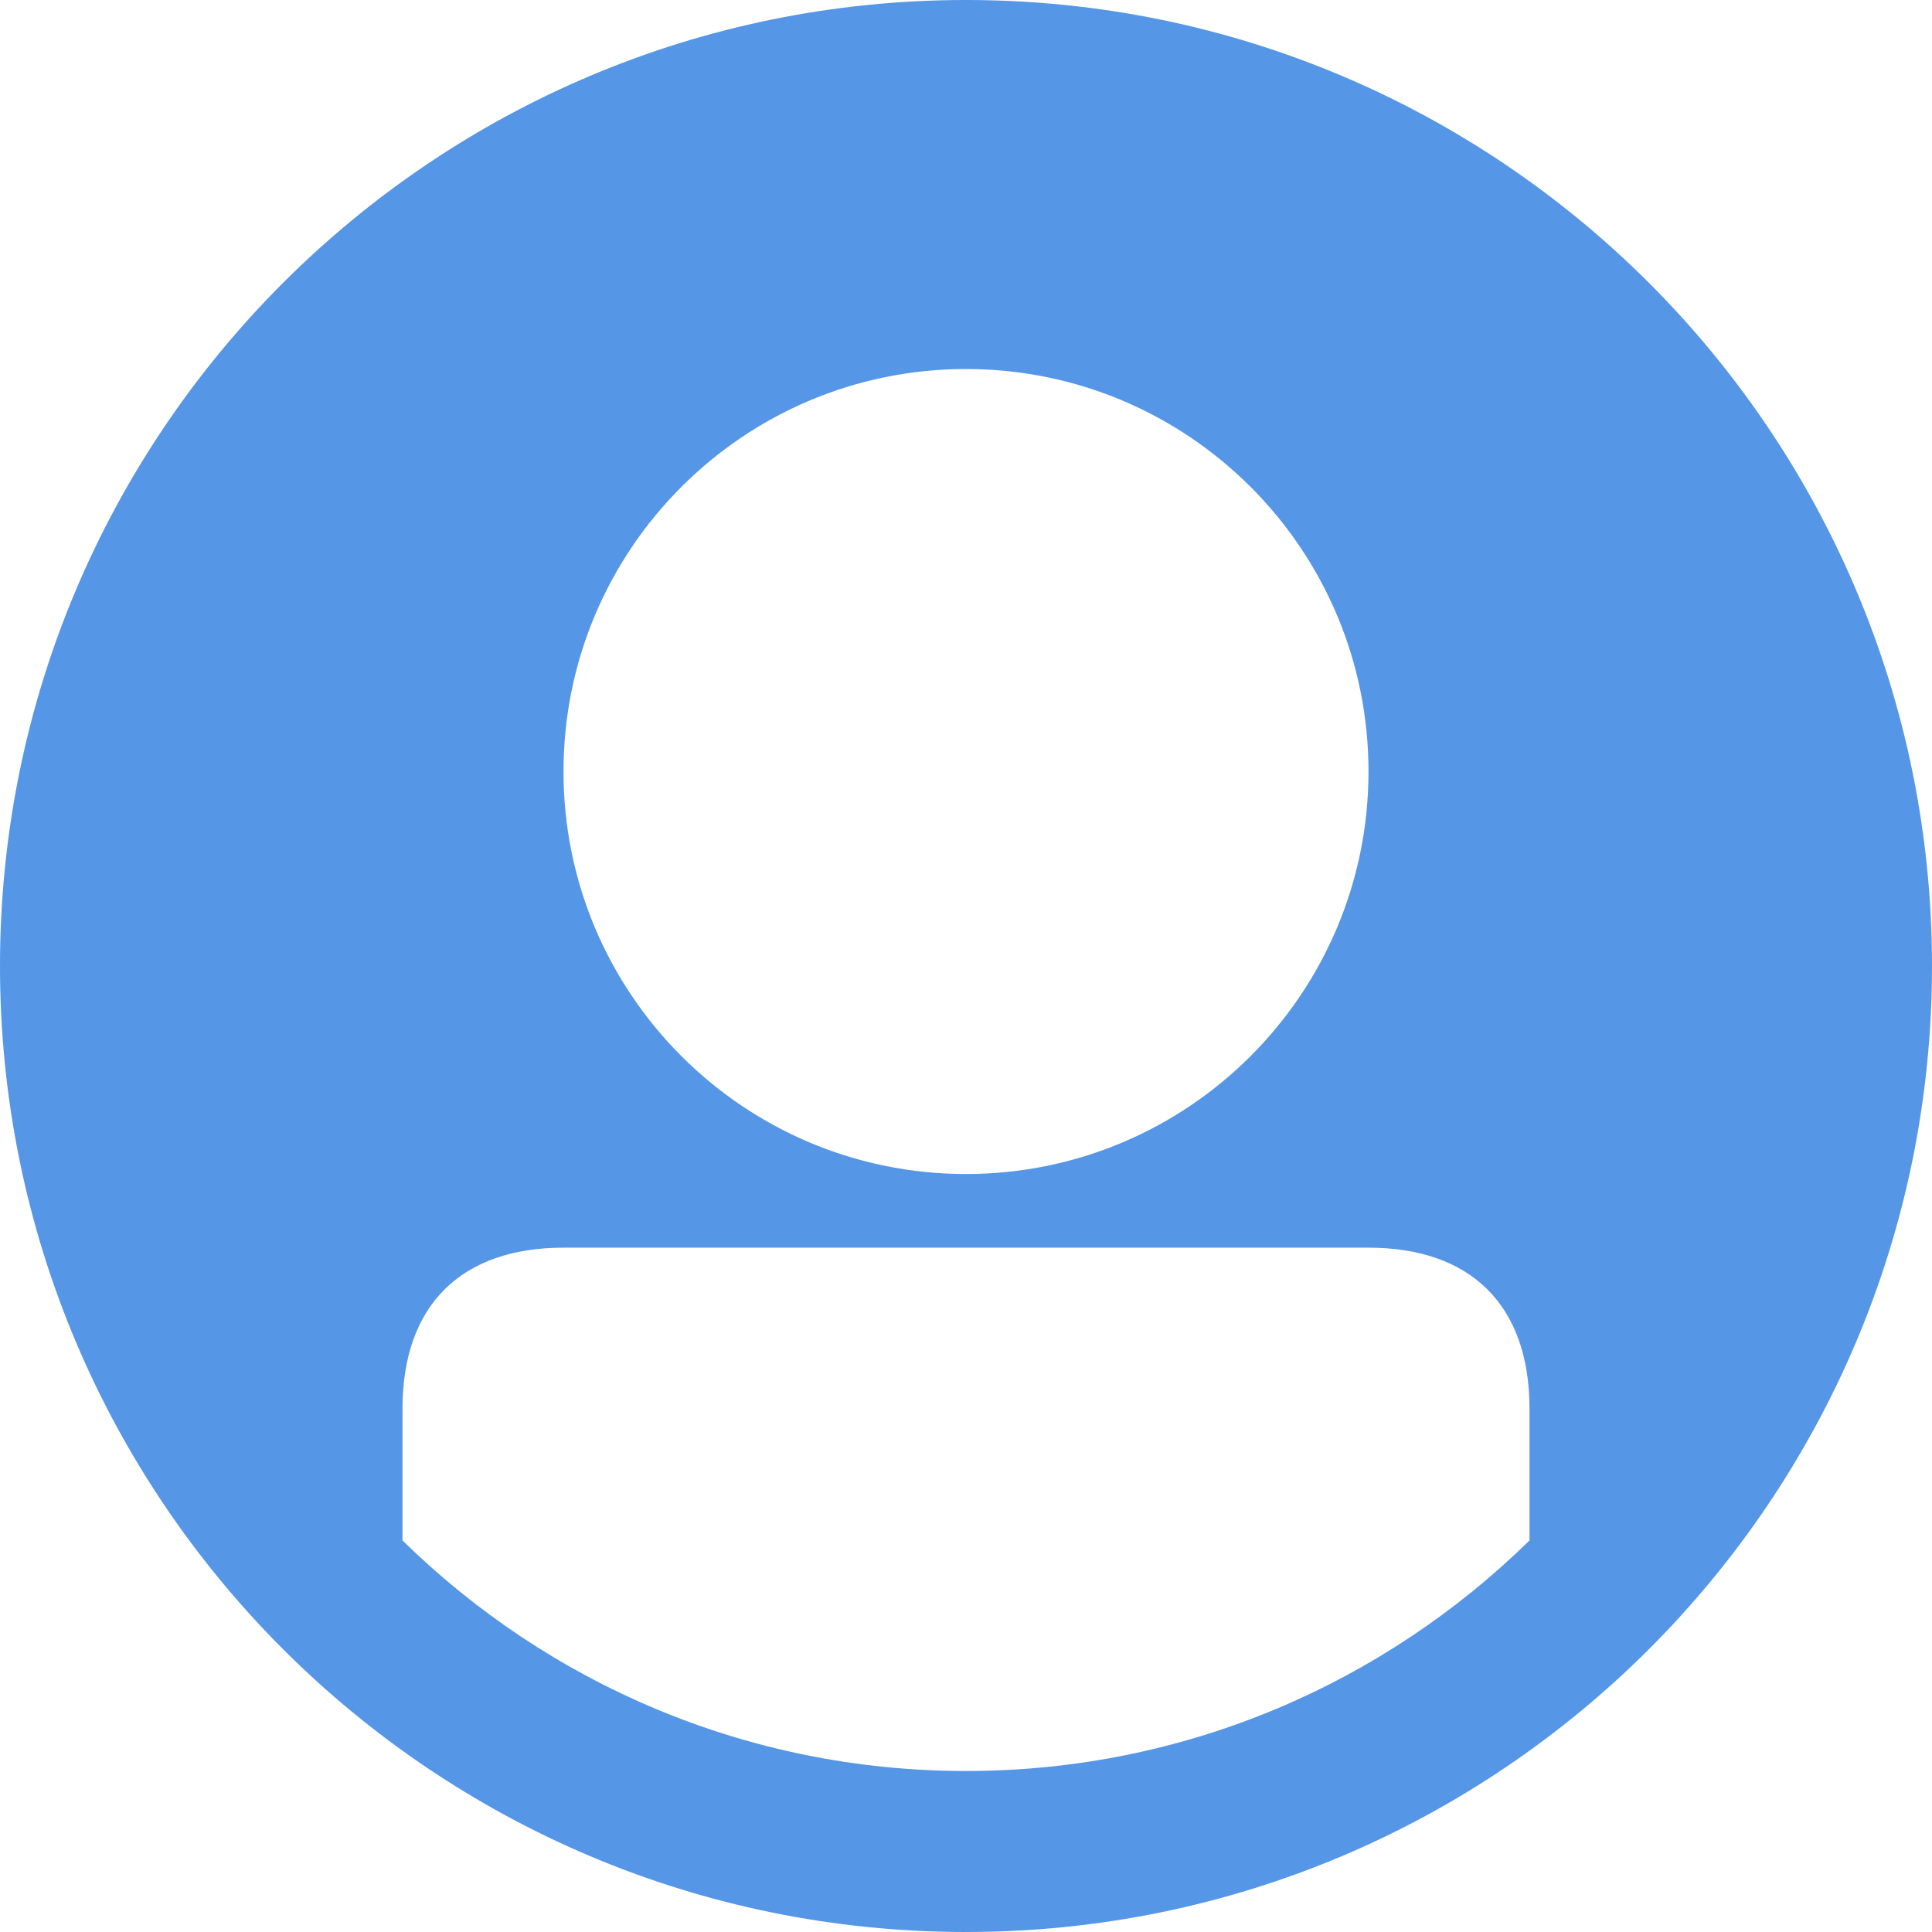
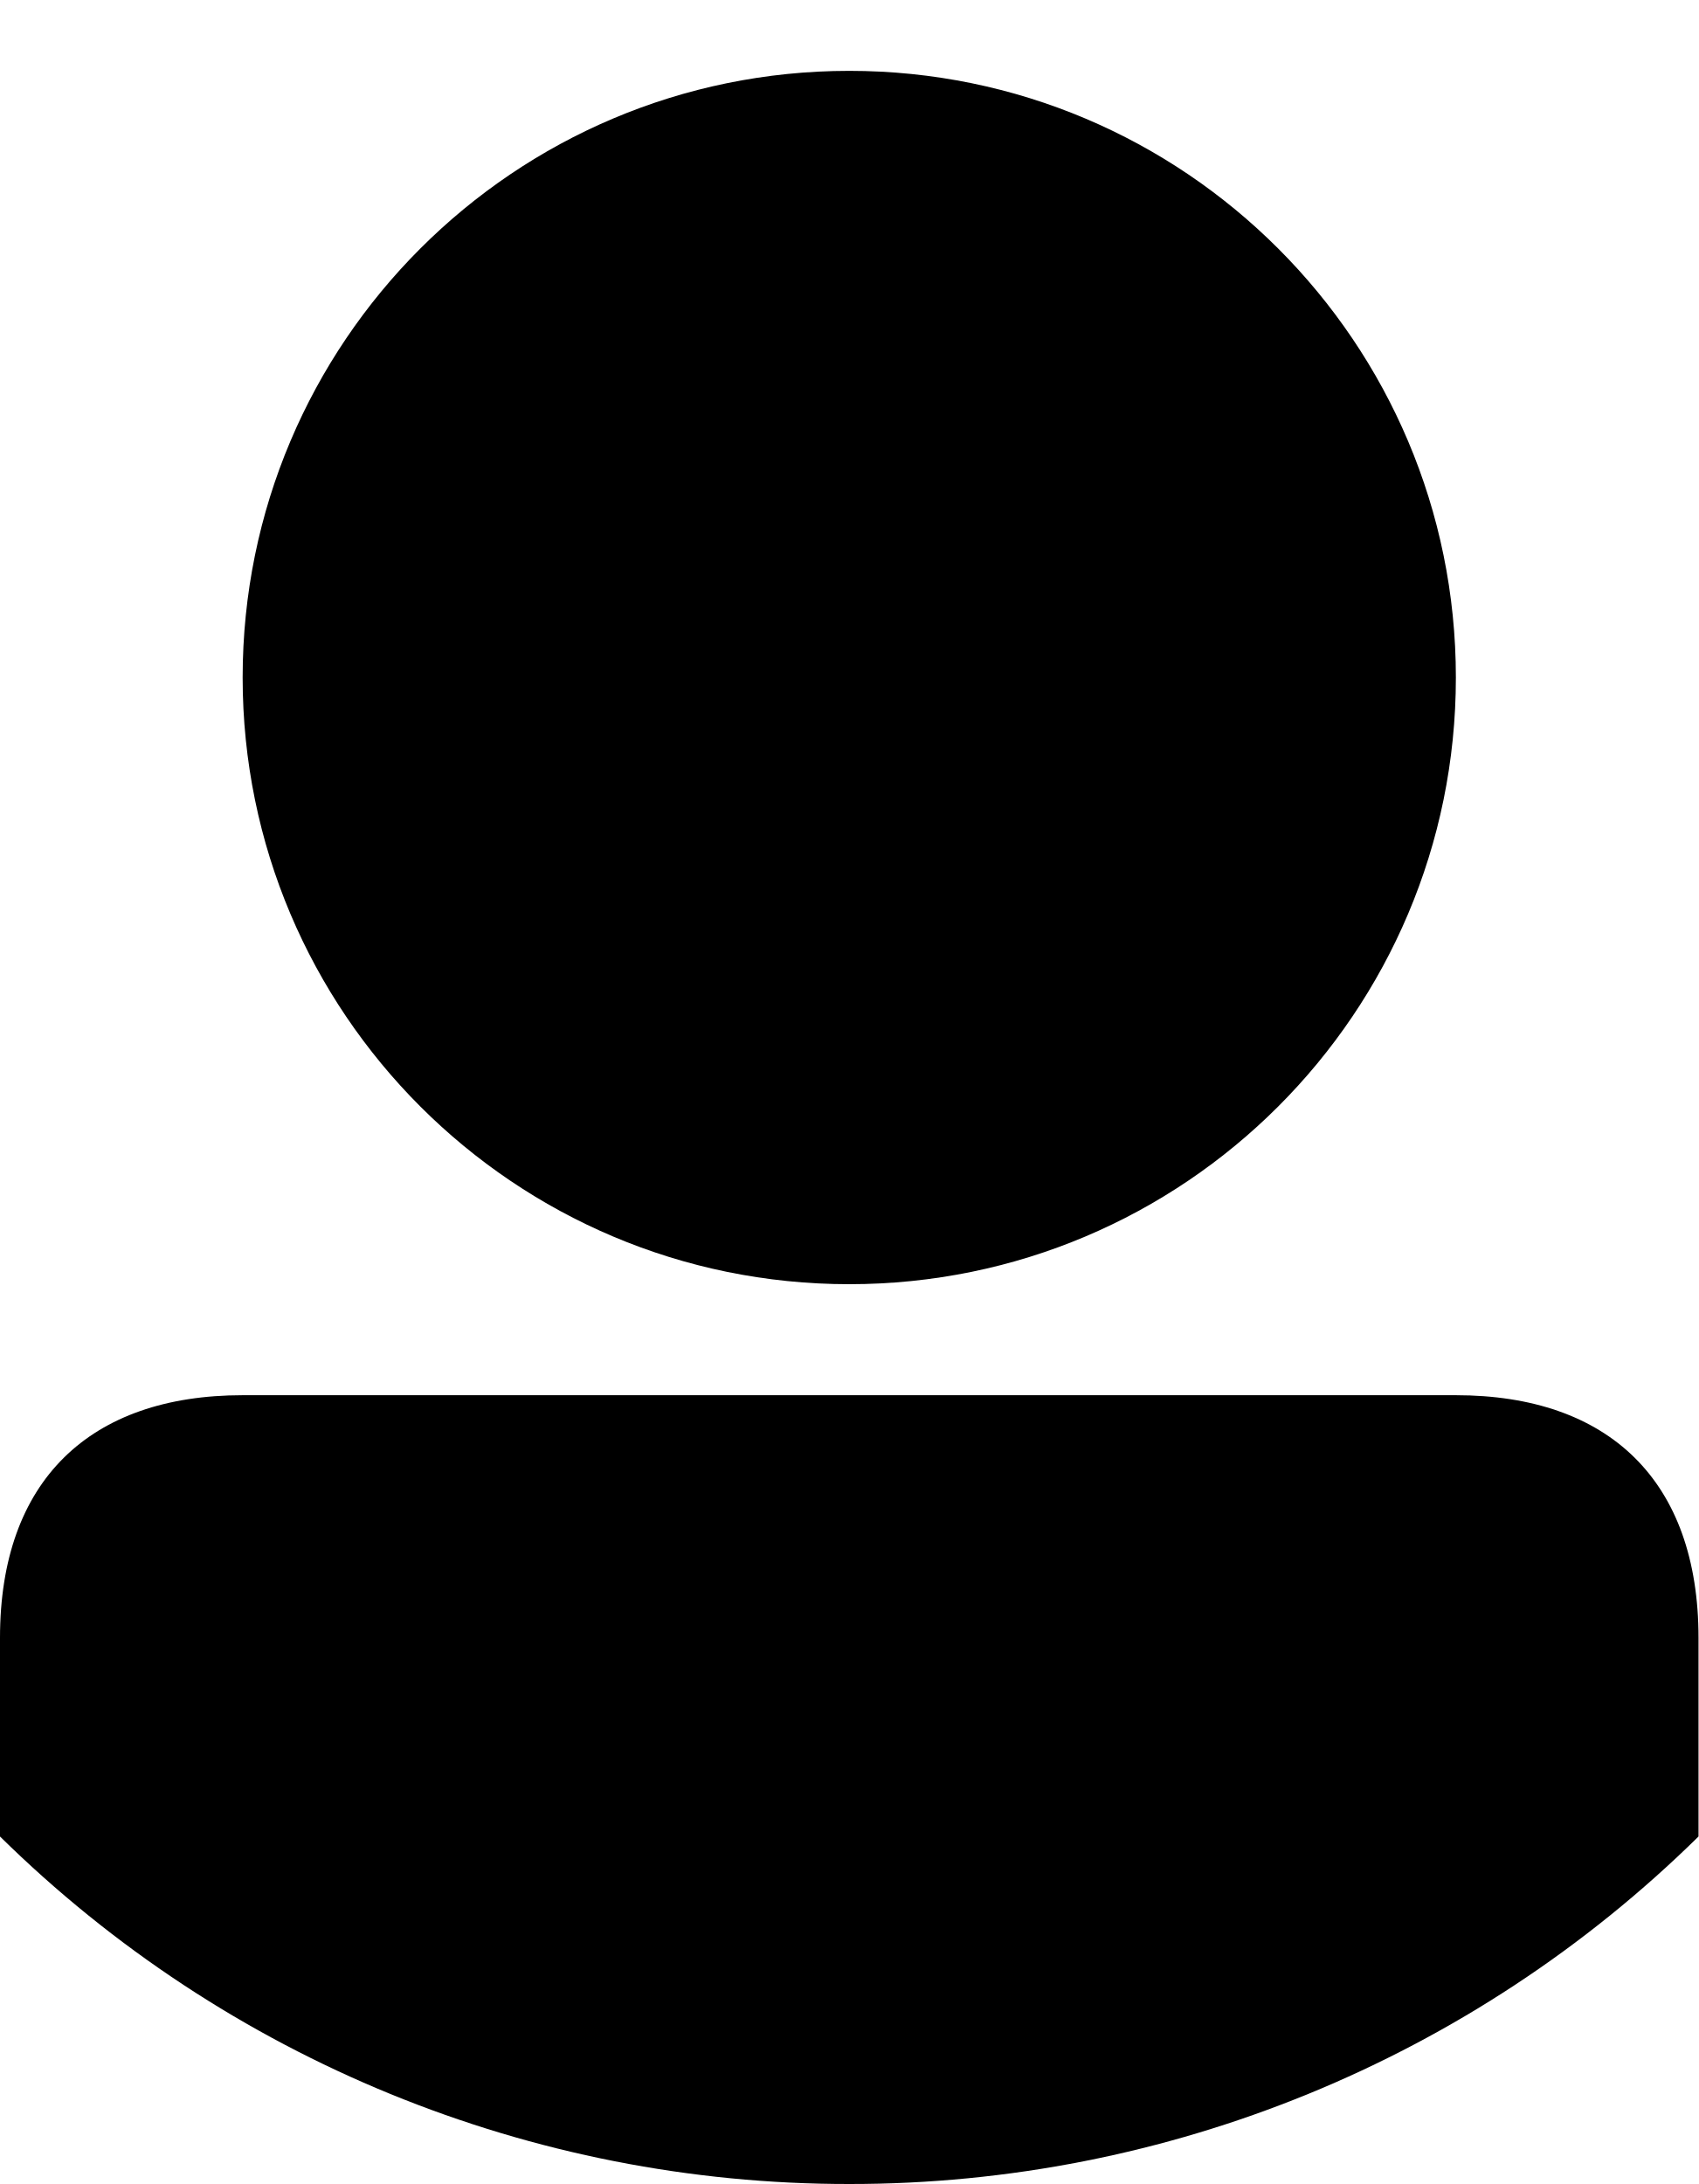
- <svg xmlns="http://www.w3.org/2000/svg" width="24px" height="24px" viewBox="0 0 24 24" version="1.1">
-   <defs />
-   <g id="Symbols" stroke="none" stroke-width="1" fill="none" fill-rule="evenodd">
-     <g id="top-bar-menu" transform="translate(-1126, -12)" fill="#5596E6">
-       <g id="eth-address">
-         <g transform="translate(1126, 12)">
-           <g id="Avatar">
-             <path d="M19,19.136 C17.196,20.906 14.727,22 12,22 C9.273,22 6.804,20.906 5,19.136 L5,17.499 C5,16.203 5.74,15.499 7,15.499 L17,15.499 C18.26,15.499 19,16.203 19,17.499 L19,19.136 Z M12,4.584 C14.761,4.584 17,6.822 17,9.584 C17,12.345 14.761,14.584 12,14.584 C9.239,14.584 7,12.345 7,9.584 C7,6.822 9.239,4.584 12,4.584 L12,4.584 Z M12,-0 C5.373,-0 0,5.373 0,12 C0,18.628 5.373,24 12,24 C18.627,24 24,18.628 24,12 C24,5.373 18.627,-0 12,-0 L12,-0 Z" id="Fill-1" />
-           </g>
-         </g>
-       </g>
-     </g>
-   </g>
+ <svg xmlns="http://www.w3.org/2000/svg" width="14" height="18" viewBox="0 0 14 18">
+   <path d="M14 15.136A9.962 9.962 0 0 1 7 18a9.962 9.962 0 0 1-7-2.864v-1.637c0-1.296.74-2 2-2h10c1.26 0 2 .704 2 2v1.637zM7 .584a5 5 0 1 1 0 10 5 5 0 0 1 0-10z" fill="currentColor" fill-rule="nonzero" />
</svg>
